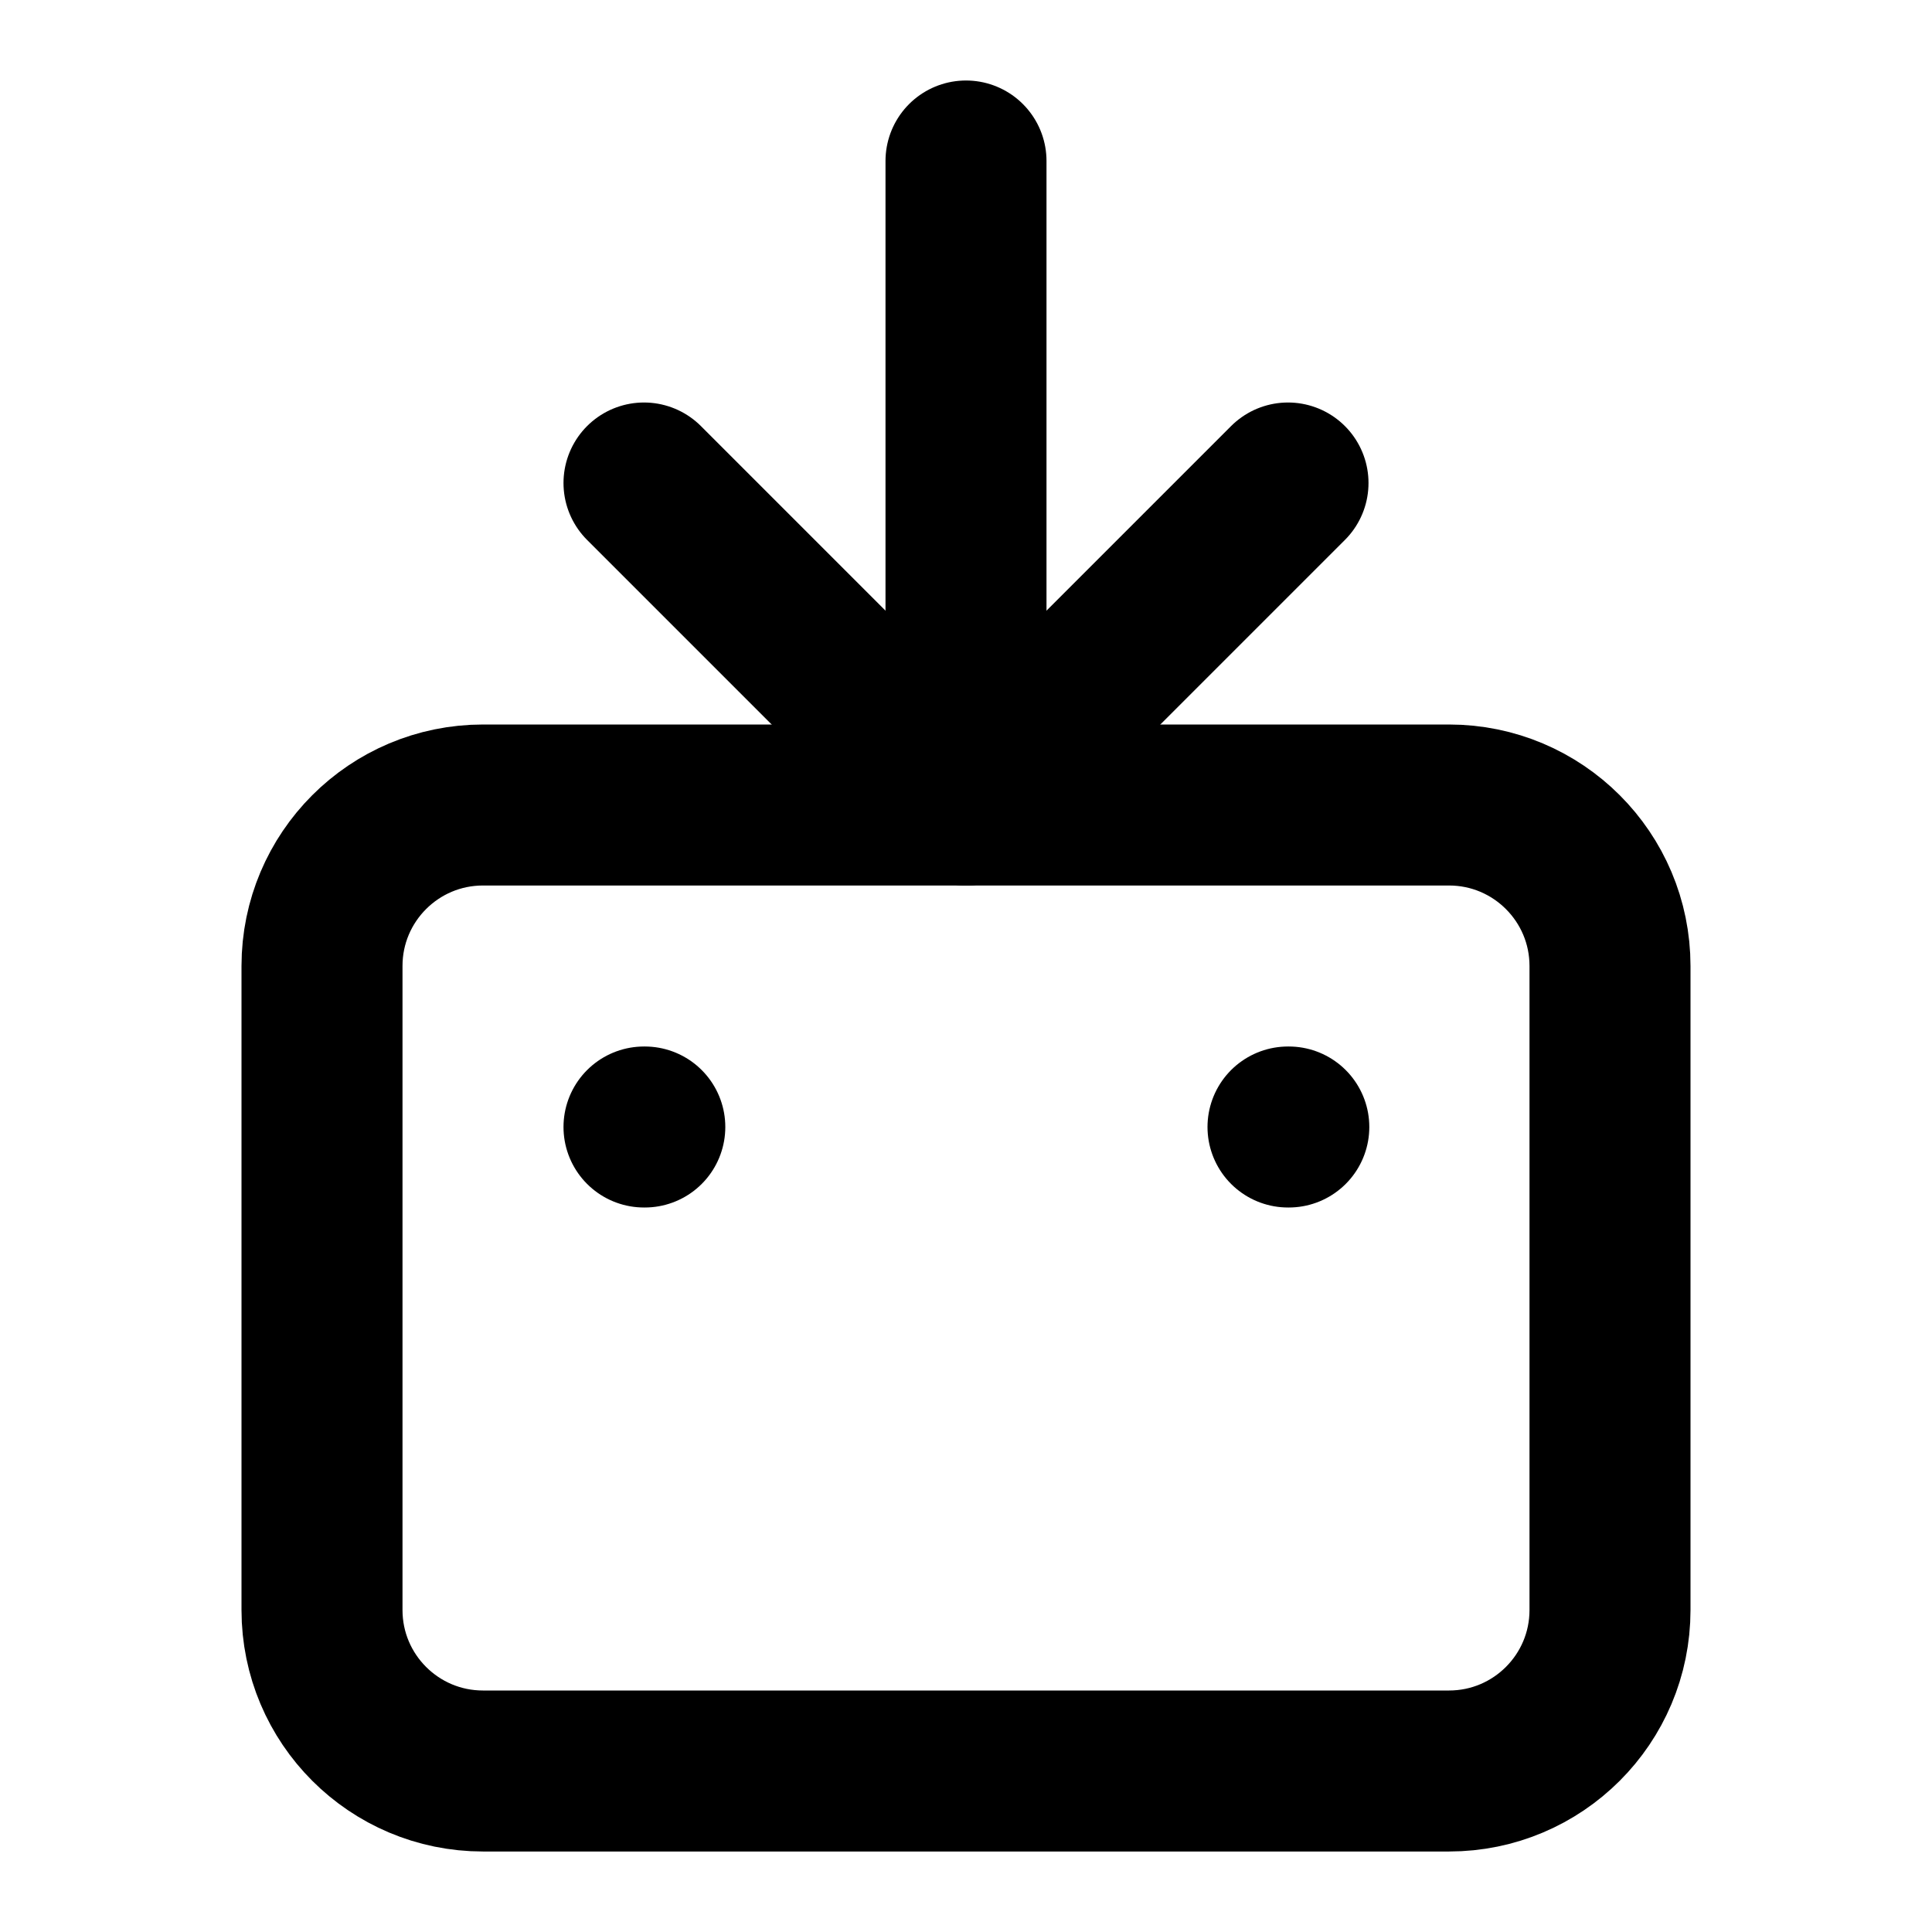
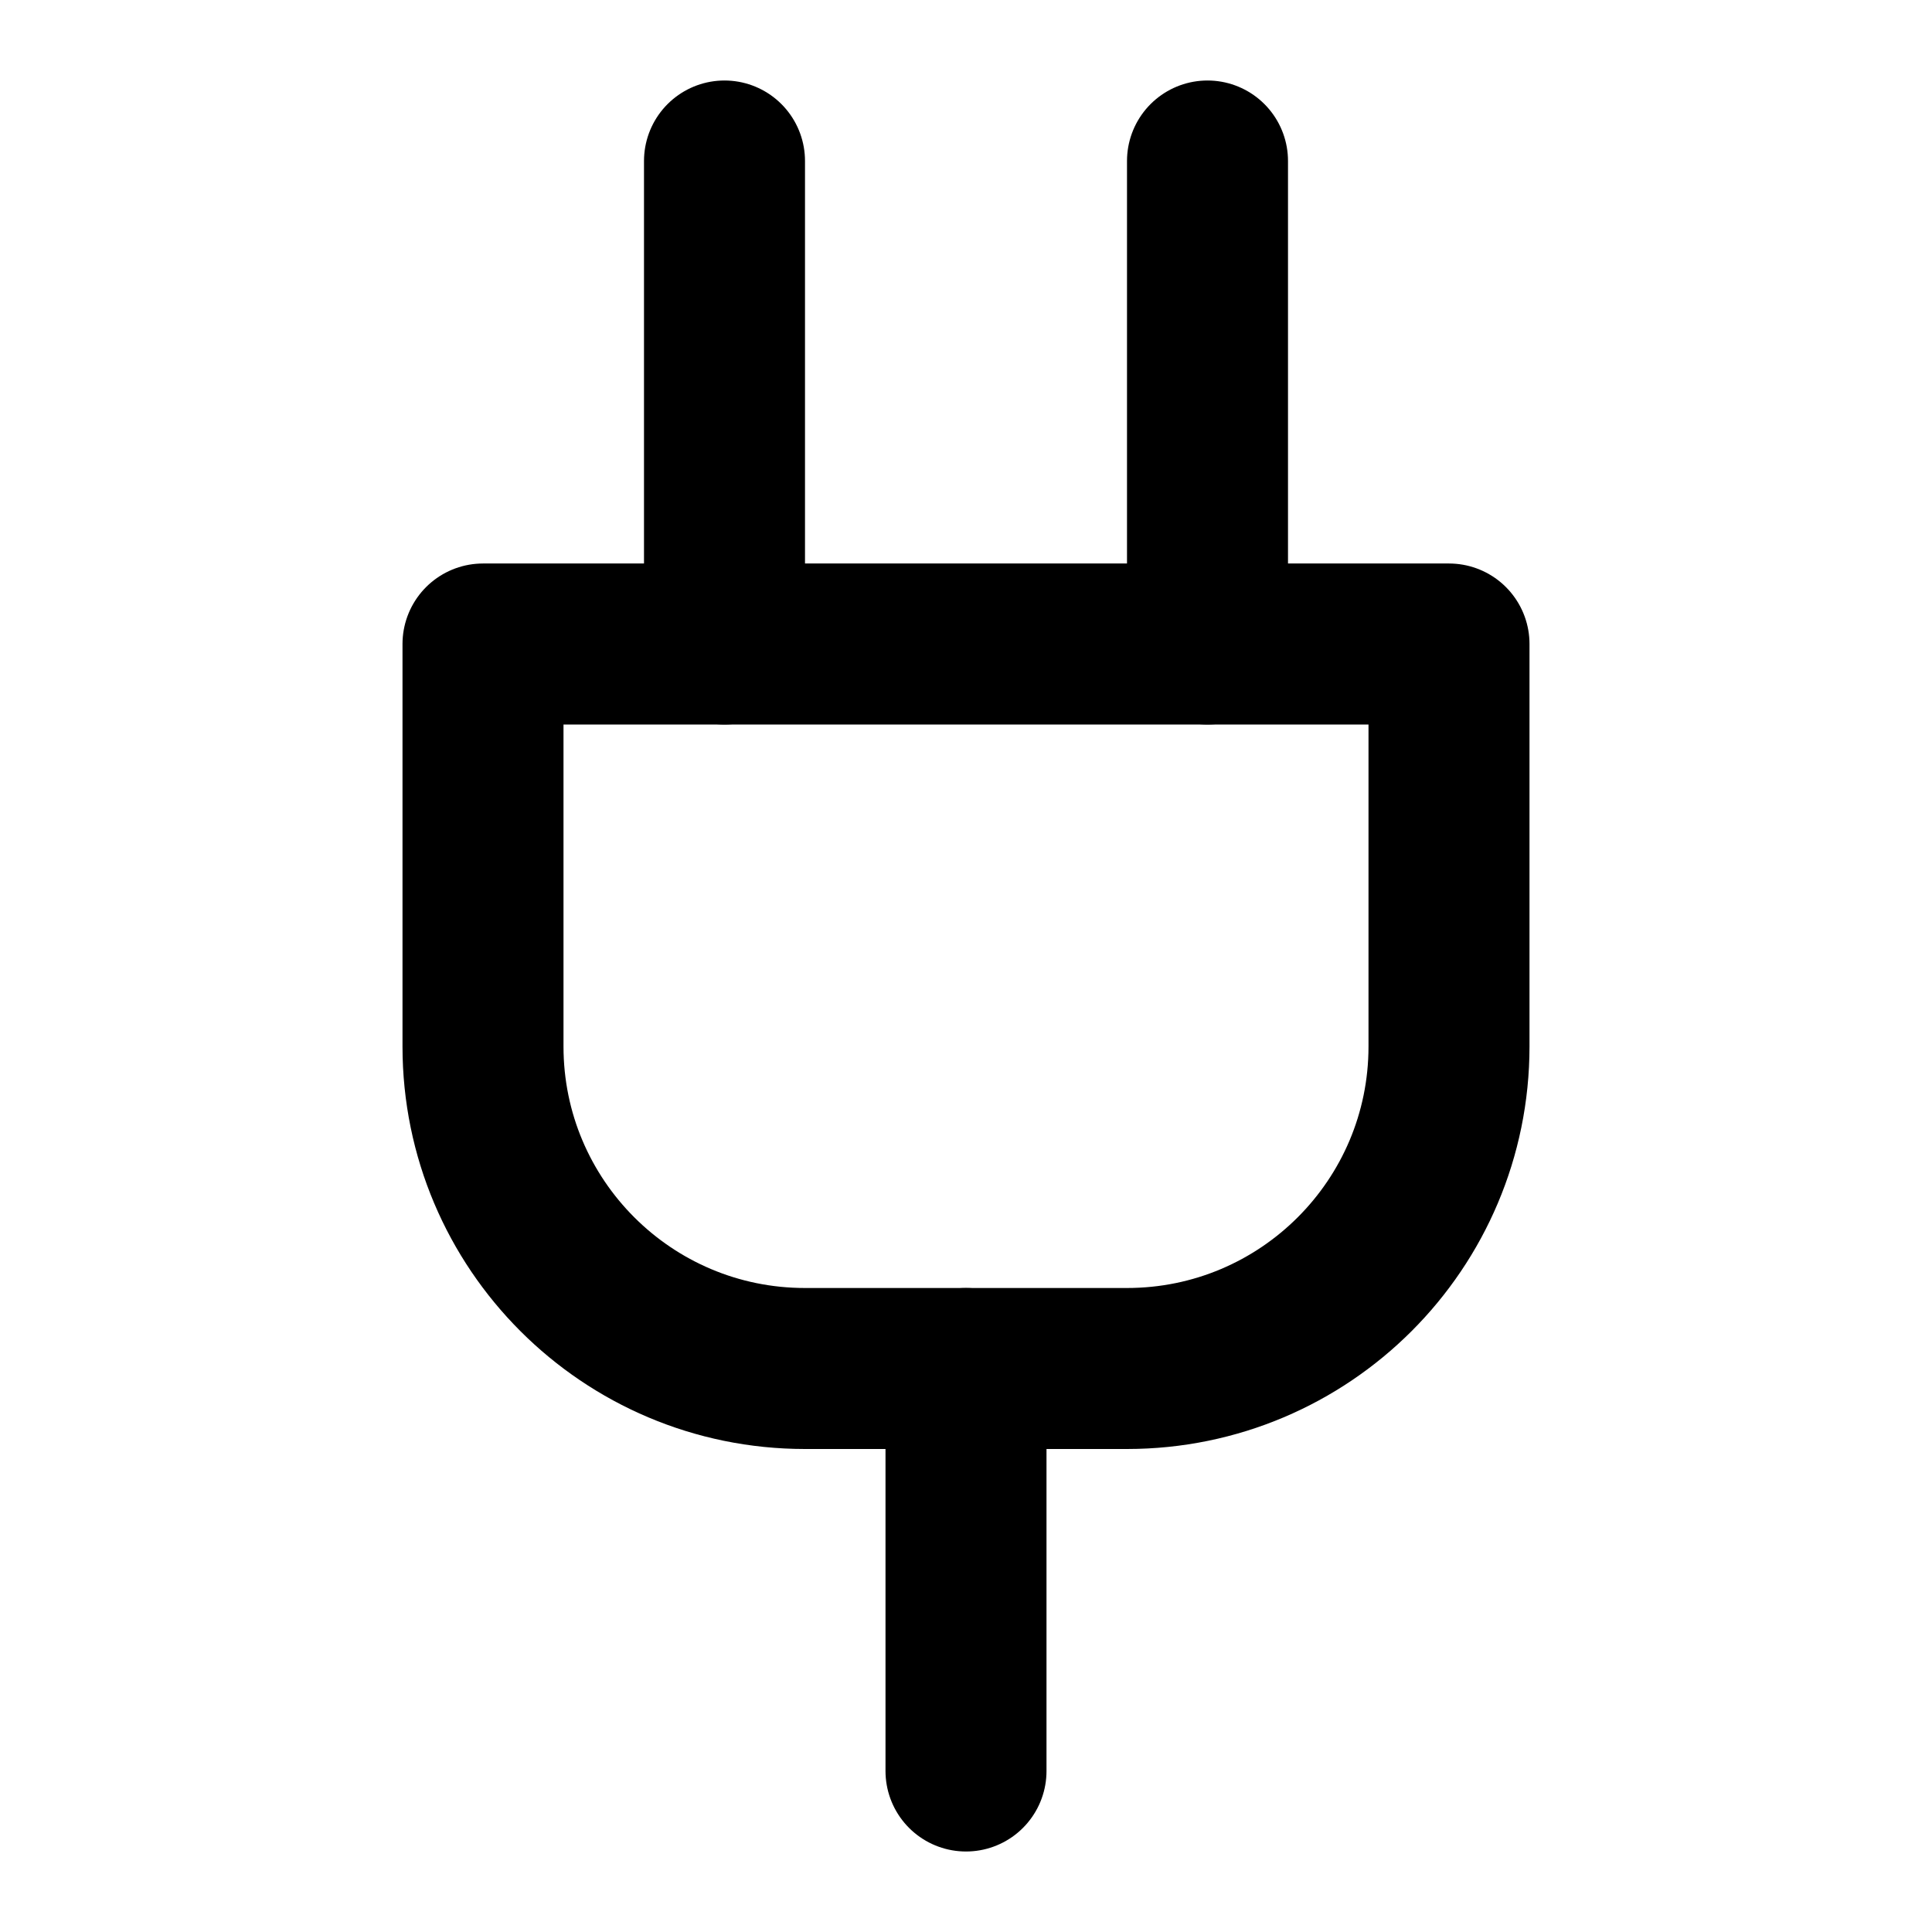
<svg xmlns="http://www.w3.org/2000/svg" width="24" height="24" viewBox="0 0 24 24" fill="none" stroke="currentColor" stroke-width="2" stroke-linecap="round" stroke-linejoin="round">
-   <path d="M12 2v8" />
-   <path d="m16 6-4 4-4-4" />
-   <rect width="16" height="12" x="4" y="10" rx="2" />
-   <path d="M8 14h.01" />
-   <path d="M16 14h.01" />
+   <path d="M12 22v-5" />
+   <path d="M9 8V2" />
+   <path d="M15 8V2" />
+   <path d="M18 8v5a4 4 0 0 1-4 4h-4a4 4 0 0 1-4-4V8Z" />
</svg>
